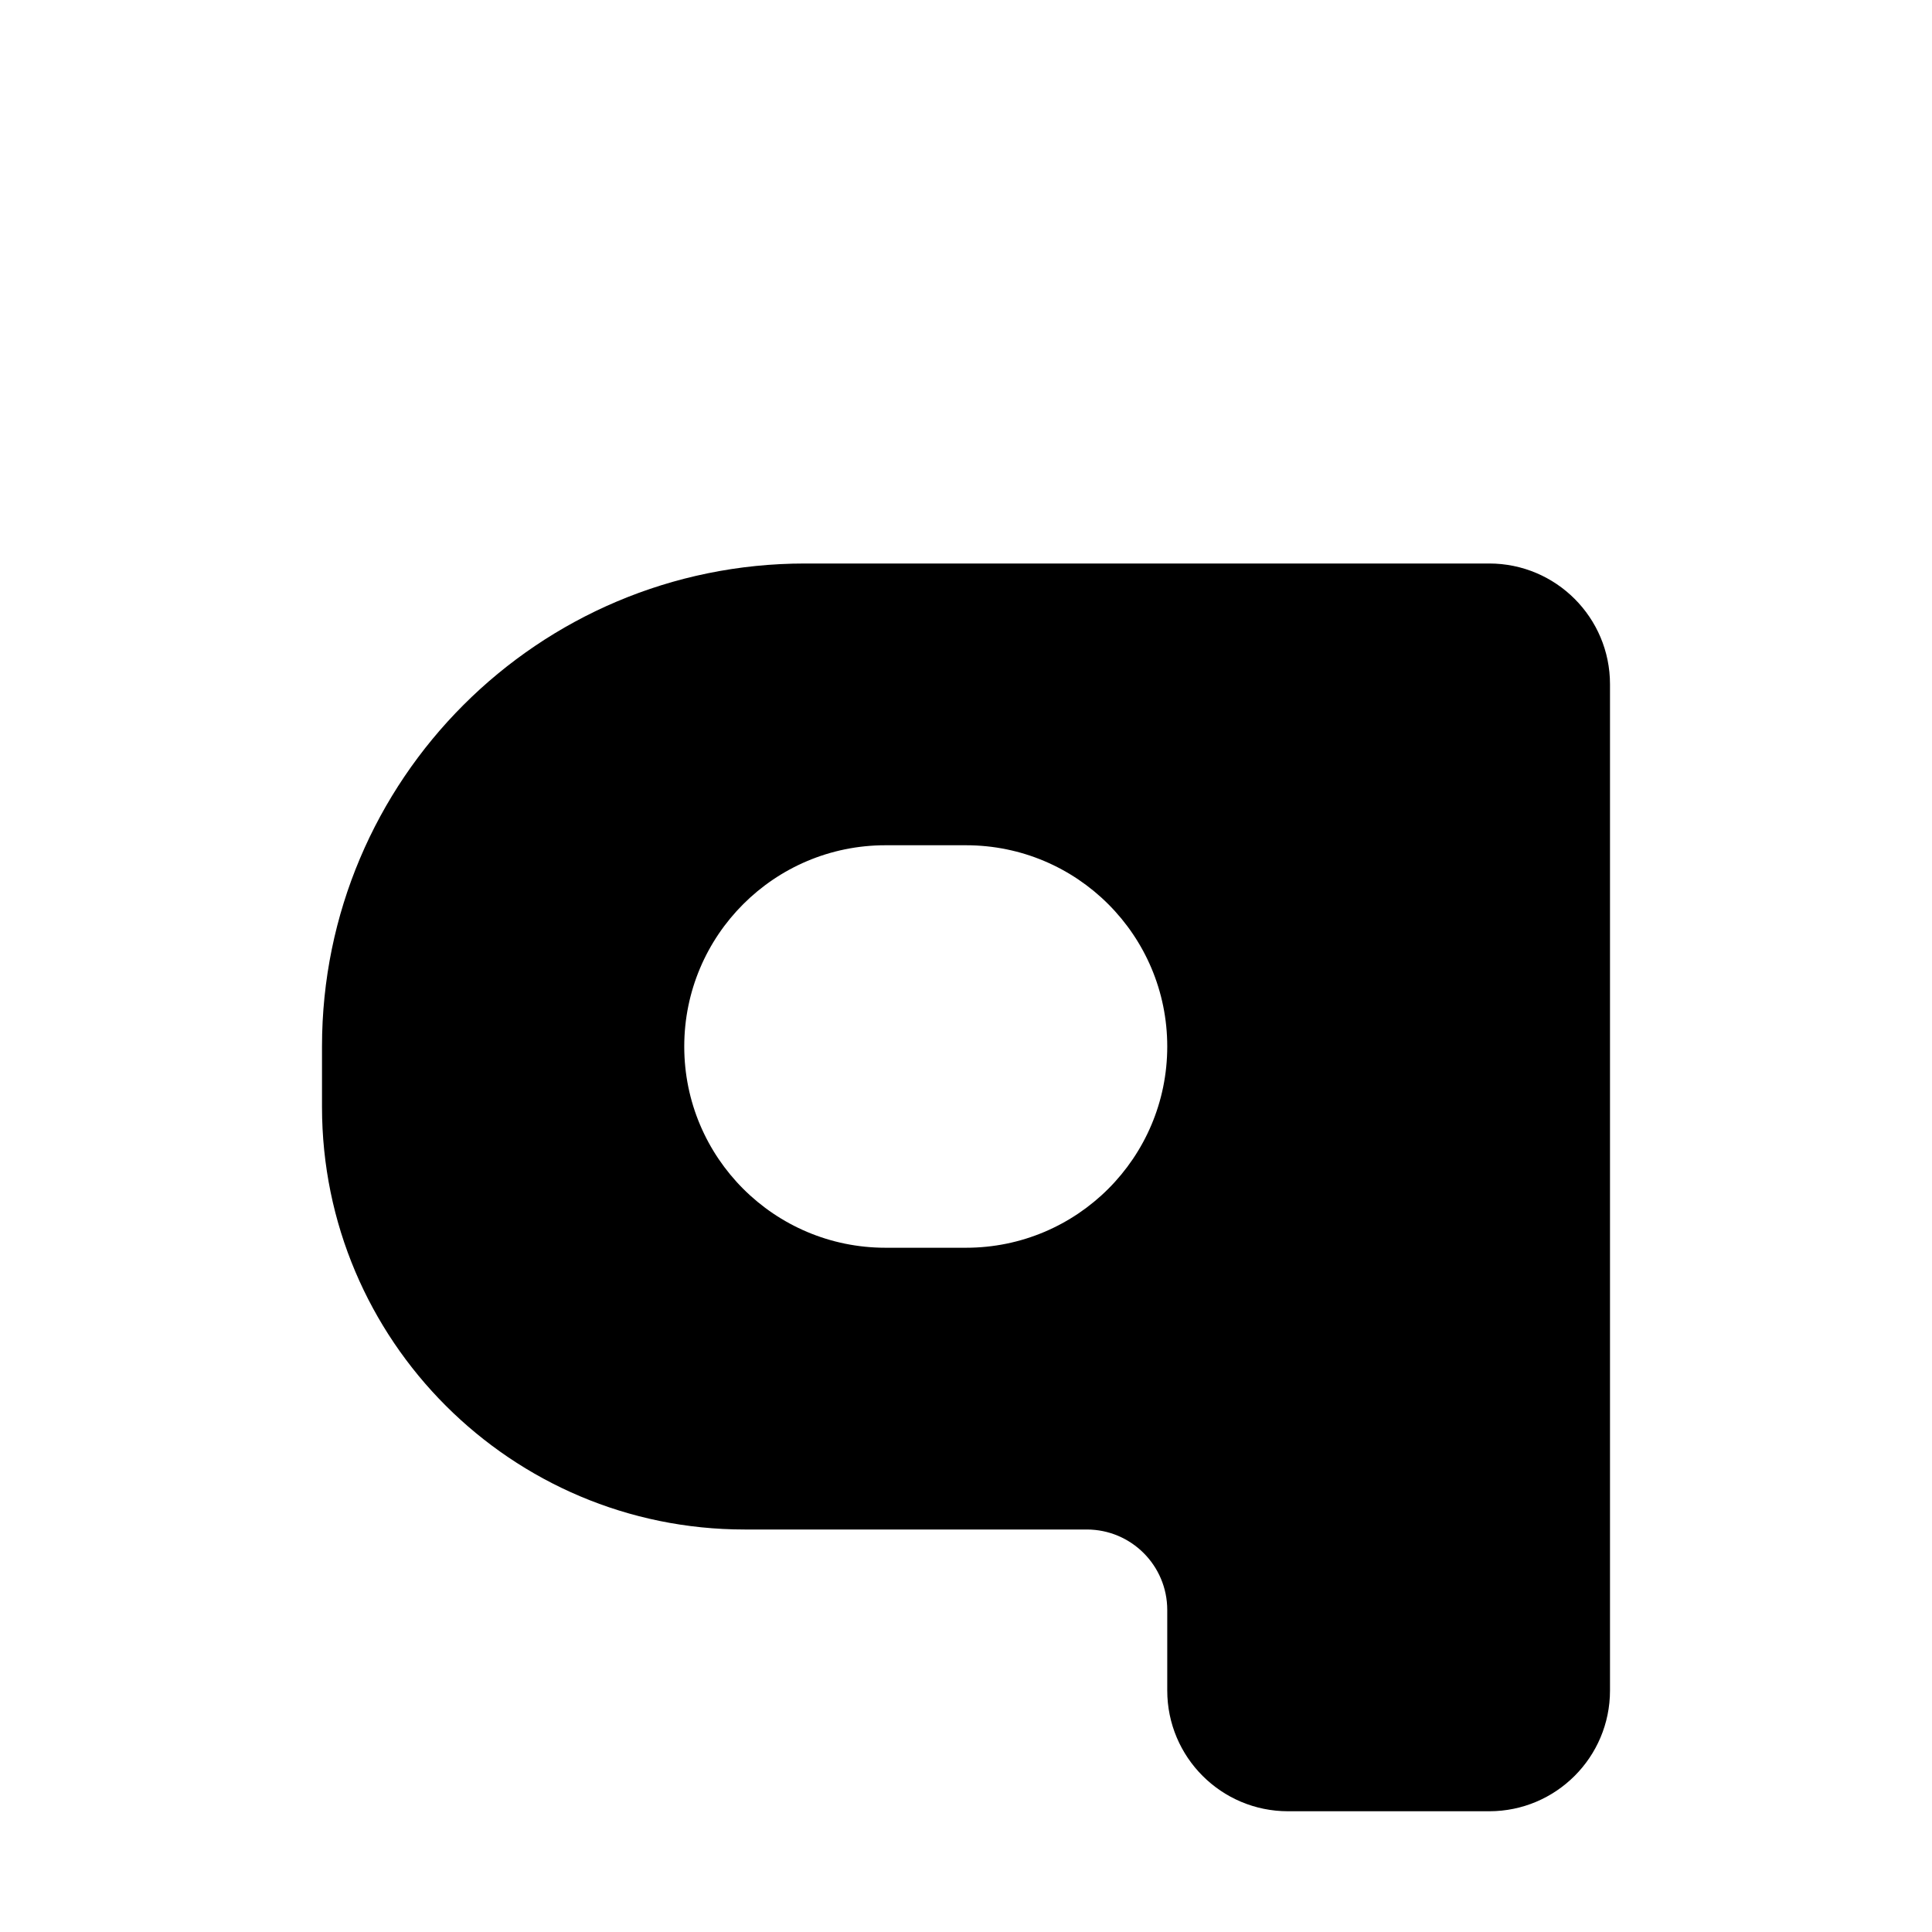
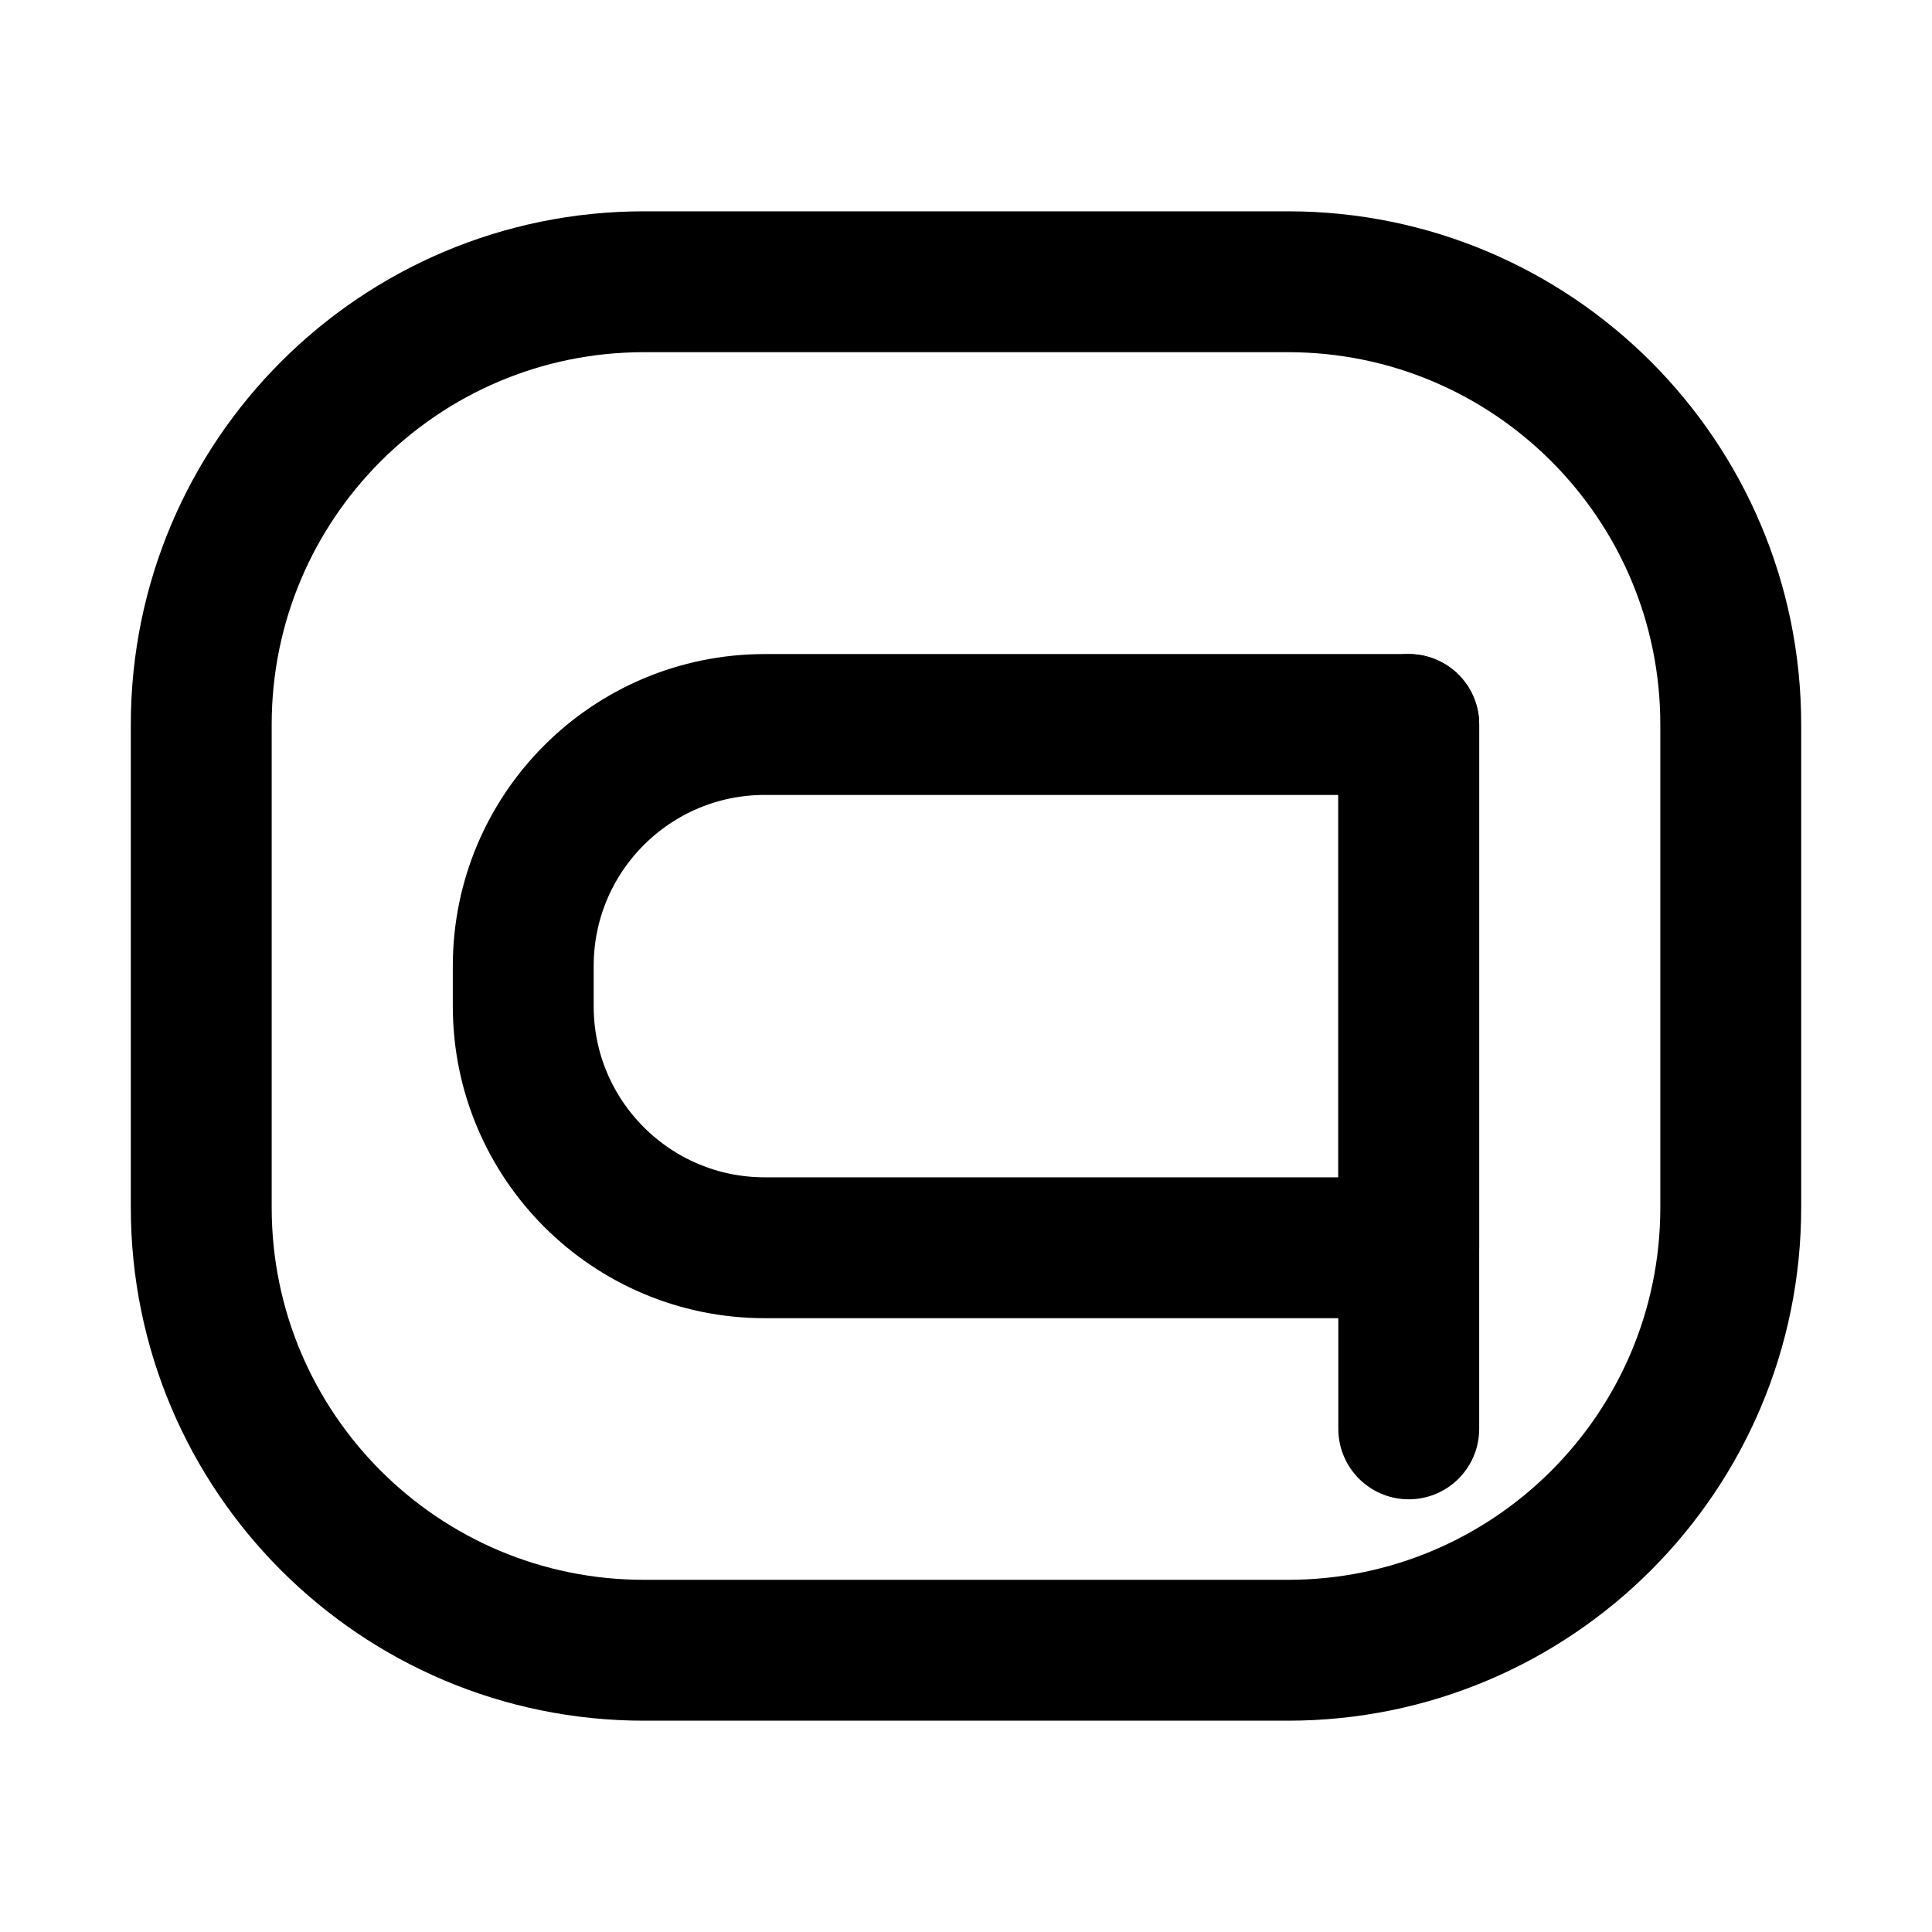
<svg xmlns="http://www.w3.org/2000/svg" viewBox="0 0 24 24" fill="none" stroke="currentColor" stroke-width="1.75" stroke-linecap="round" stroke-linejoin="round">
-   <path d="M4 13 A6 6 0 0 1 10 7 L18.5 7 A1.5 1.5 0 0 1 20 8.5 L20 21 A1.5 1.5 0 0 1 18.5 22.5 L16 22.5 A1.5 1.5 0 0 1 14.5 21 L14.5 20 A1 1 0 0 0 13.5 19 L9.25 19 A5.25 5.25 0 0 1 4 13.75 Z M8.5 13 A2.5 2.5 0 0 1 11 10.5 L12 10.5 A2.5 2.5 0 0 1 14.5 13 L14.5 13 A2.5 2.5 0 0 1 12 15.5 L11 15.5 A2.5 2.5 0 0 1 8.5 13 Z" fill="currentColor" fill-rule="evenodd" stroke="none" />
+   <path d="M2.5 9 A5.5 5.5 0 0 1 8 3.5 L16 3.5 A5.5 5.5 0 0 1 21.5 9 L21.5 15 A5.5 5.5 0 0 1 16 20.5 L8 20.5 A5.5 5.5 0 0 1 2.5 15 Z" />
+   <path d="M6.5 12 A3 3 0 0 1 9.5 9 L17.5 9 L17.5 15.5 L9.5 15.5 A3 3 0 0 1 6.5 12.5 Z" />
+   <path d="M17.5 9 L17.5 17.75" />
</svg>
